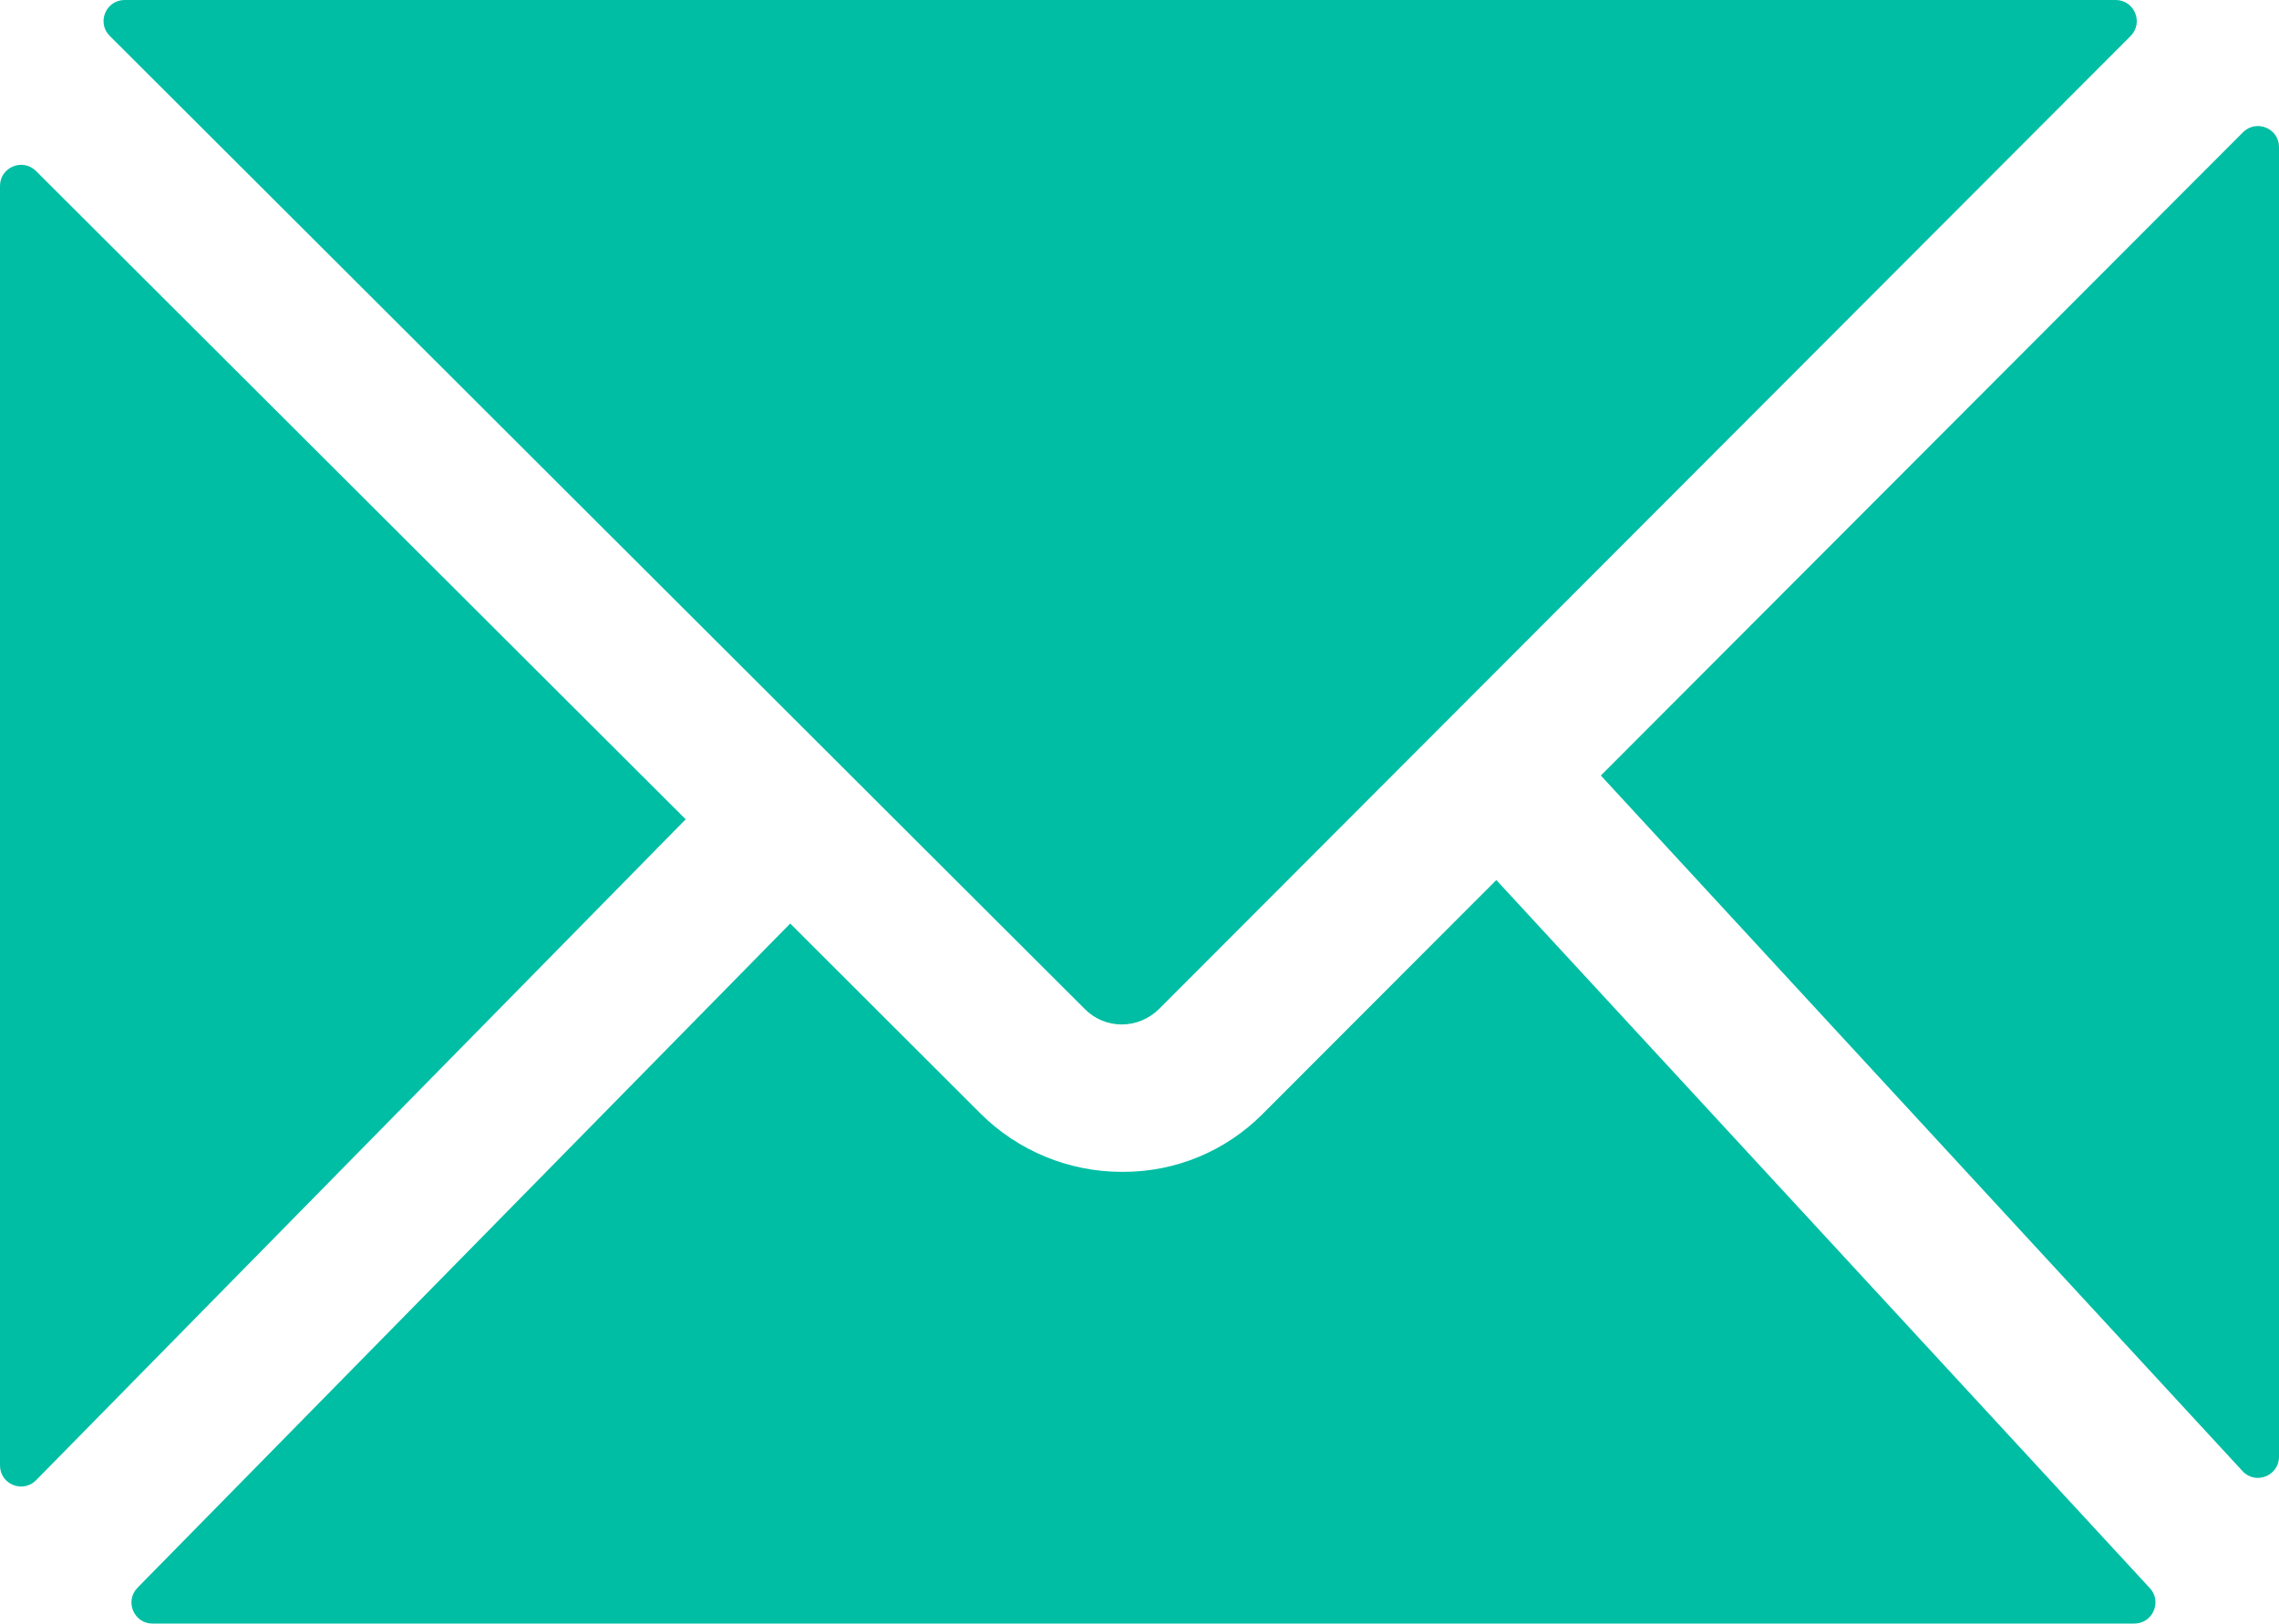
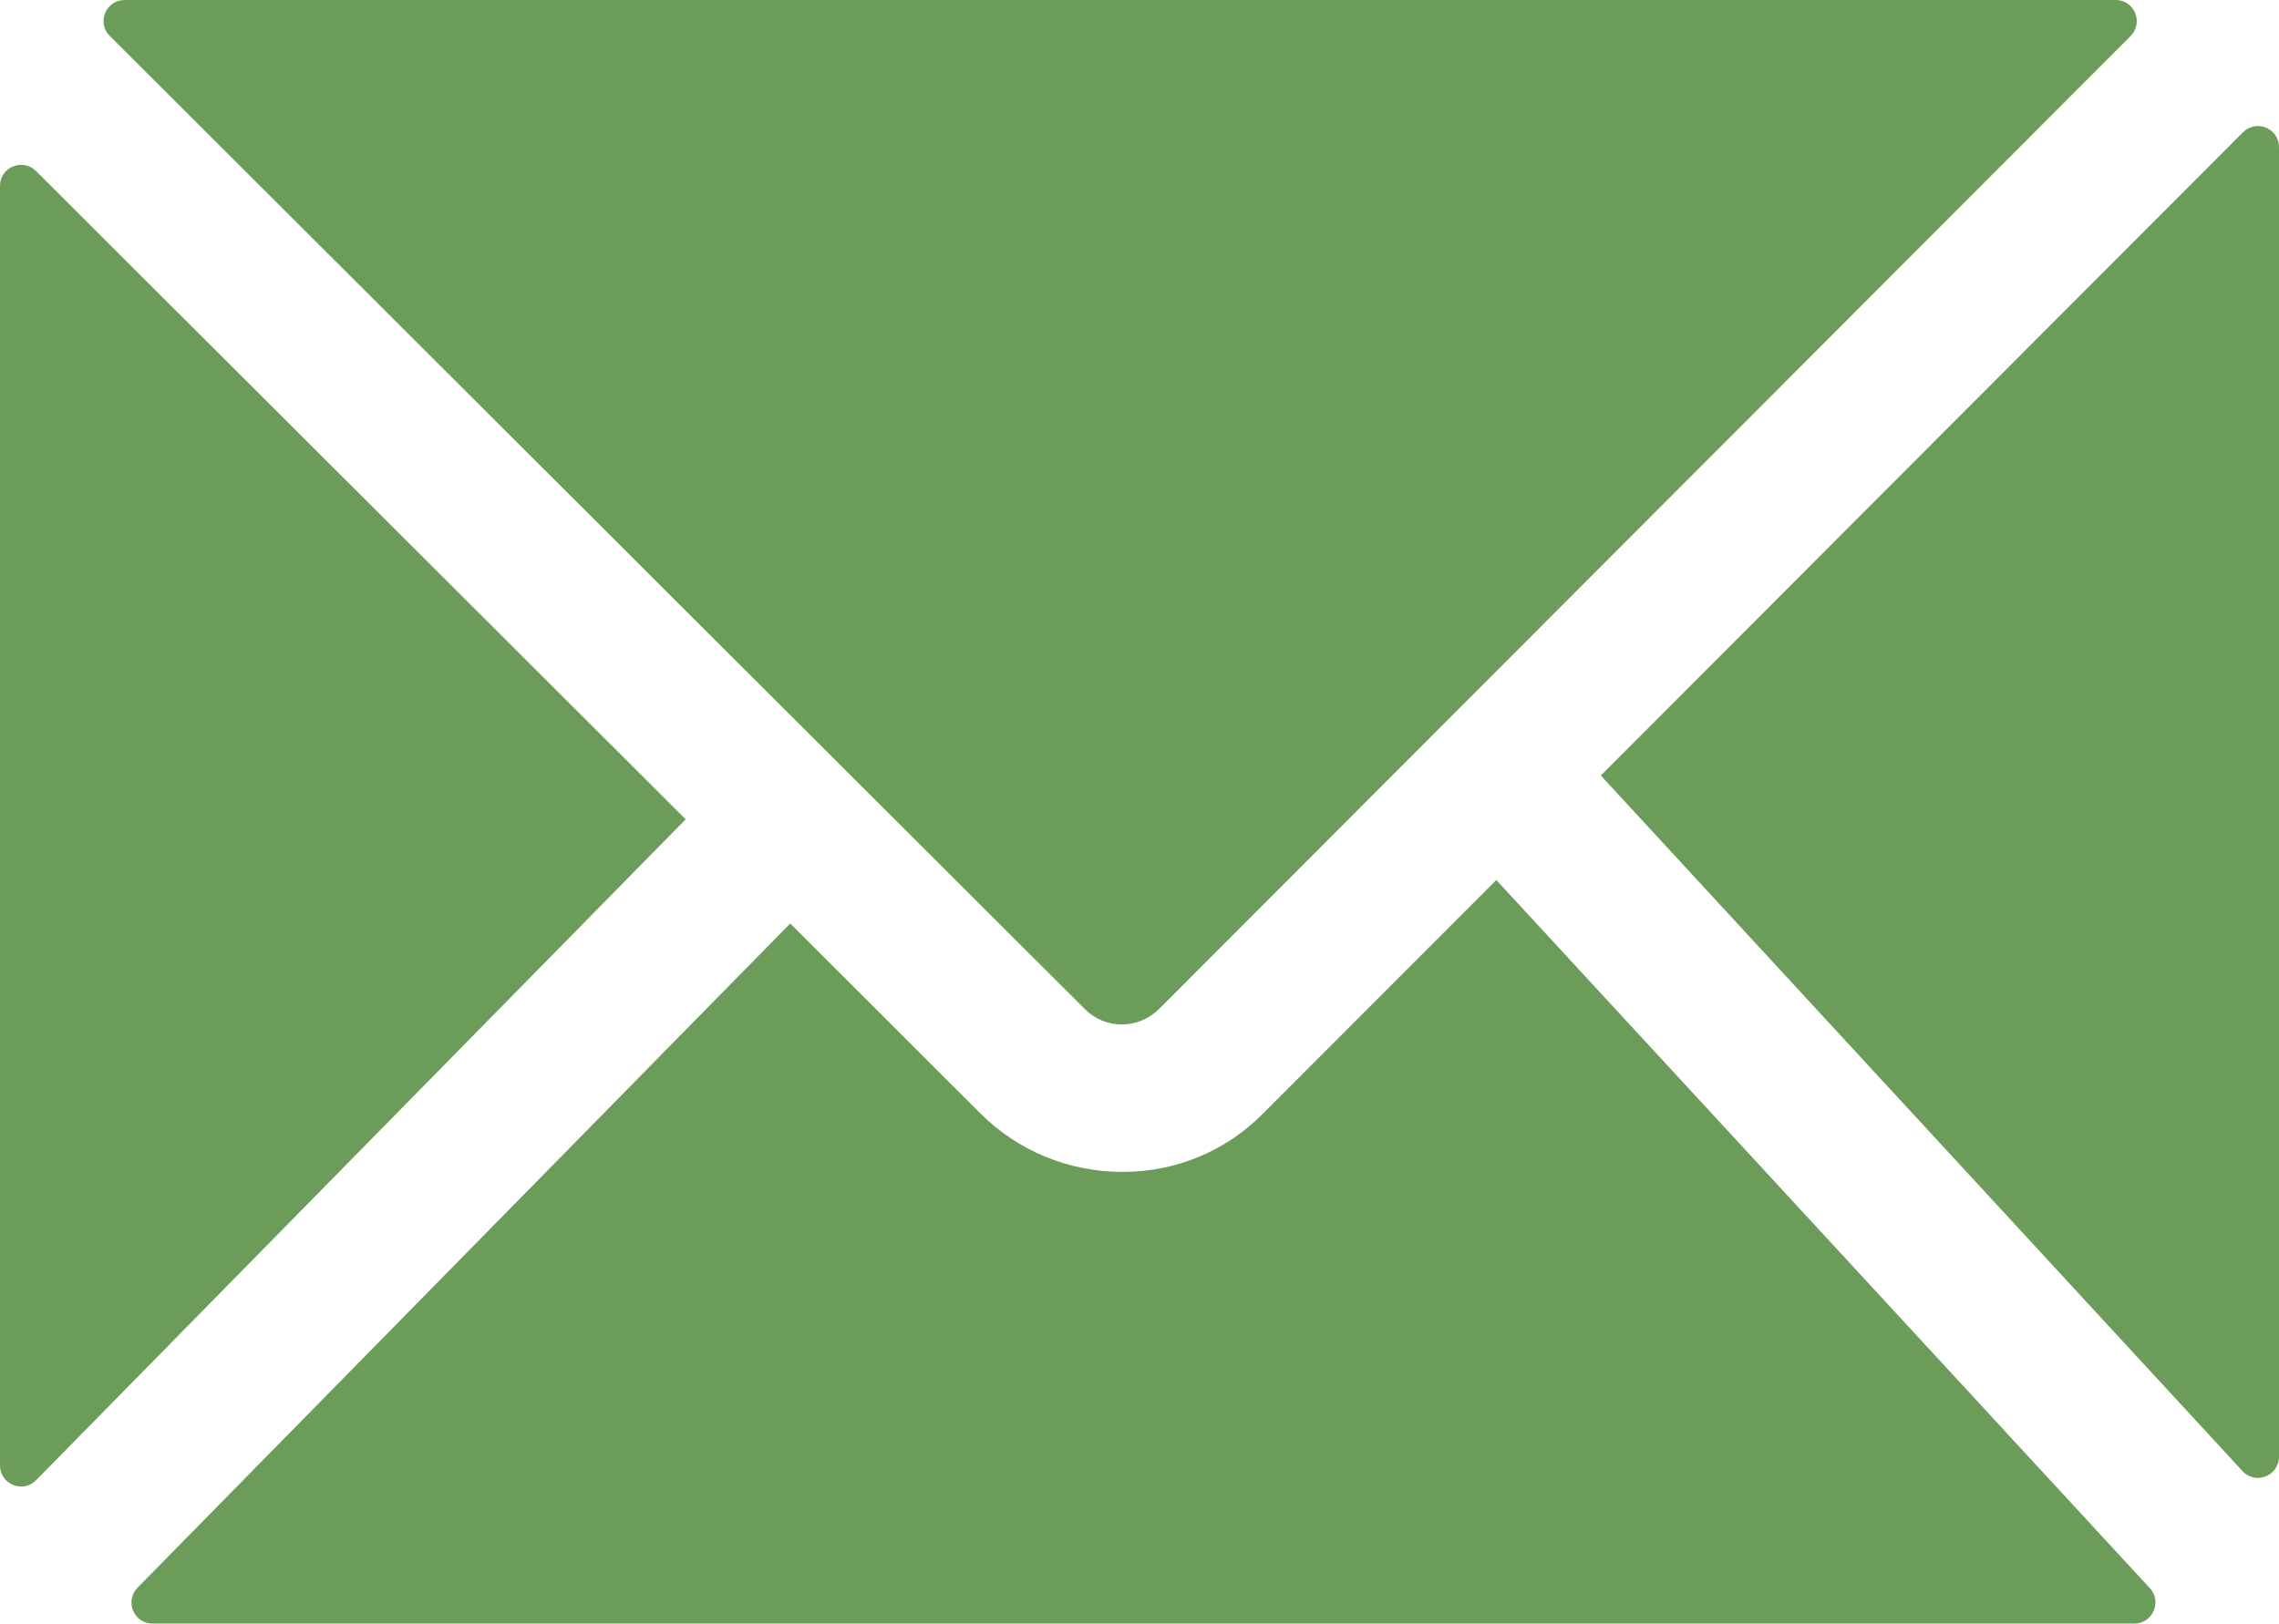
<svg xmlns="http://www.w3.org/2000/svg" version="1.1" id="Layer_1" x="0px" y="0px" width="23px" height="16.391px" viewBox="0 0 23 16.391" enable-background="new 0 0 23 16.391" xml:space="preserve">
  <g>
-     <path fill="#00BEA4" d="M22.632,14.851l-6.476-7.022l6.48-6.493C22.771,1.201,23,1.295,23,1.485v13.22   C23,14.9,22.762,14.993,22.632,14.851z M12.74,11.248c-0.371,0.373-0.875,0.582-1.402,0.582h-0.016   c-0.535,0-1.05-0.212-1.429-0.591L7.975,9.323l-6.587,6.705c-0.132,0.135-0.037,0.362,0.151,0.362h20   c0.187,0,0.283-0.222,0.158-0.357l-6.596-7.149L12.74,11.248z M11.32,10.342L11.32,10.342c0.143,0,0.276-0.057,0.377-0.156   l9.805-9.822C21.636,0.229,21.541,0,21.352,0H1.258c-0.189,0-0.285,0.229-0.15,0.363l9.838,9.821   C11.045,10.286,11.18,10.342,11.32,10.342z M0,1.876v12.918c0,0.19,0.231,0.285,0.365,0.148L6.92,8.271L0.363,1.726   C0.229,1.593,0,1.688,0,1.876z" />
+     <path fill="#6c9c5a" d="M22.632,14.851l-6.476-7.022l6.48-6.493C22.771,1.201,23,1.295,23,1.485v13.22   C23,14.9,22.762,14.993,22.632,14.851z M12.74,11.248c-0.371,0.373-0.875,0.582-1.402,0.582h-0.016   c-0.535,0-1.05-0.212-1.429-0.591L7.975,9.323l-6.587,6.705c-0.132,0.135-0.037,0.362,0.151,0.362h20   c0.187,0,0.283-0.222,0.158-0.357l-6.596-7.149L12.74,11.248z M11.32,10.342L11.32,10.342c0.143,0,0.276-0.057,0.377-0.156   l9.805-9.822C21.636,0.229,21.541,0,21.352,0H1.258c-0.189,0-0.285,0.229-0.15,0.363l9.838,9.821   C11.045,10.286,11.18,10.342,11.32,10.342z M0,1.876v12.918c0,0.19,0.231,0.285,0.365,0.148L6.92,8.271L0.363,1.726   C0.229,1.593,0,1.688,0,1.876z" />
  </g>
</svg>
